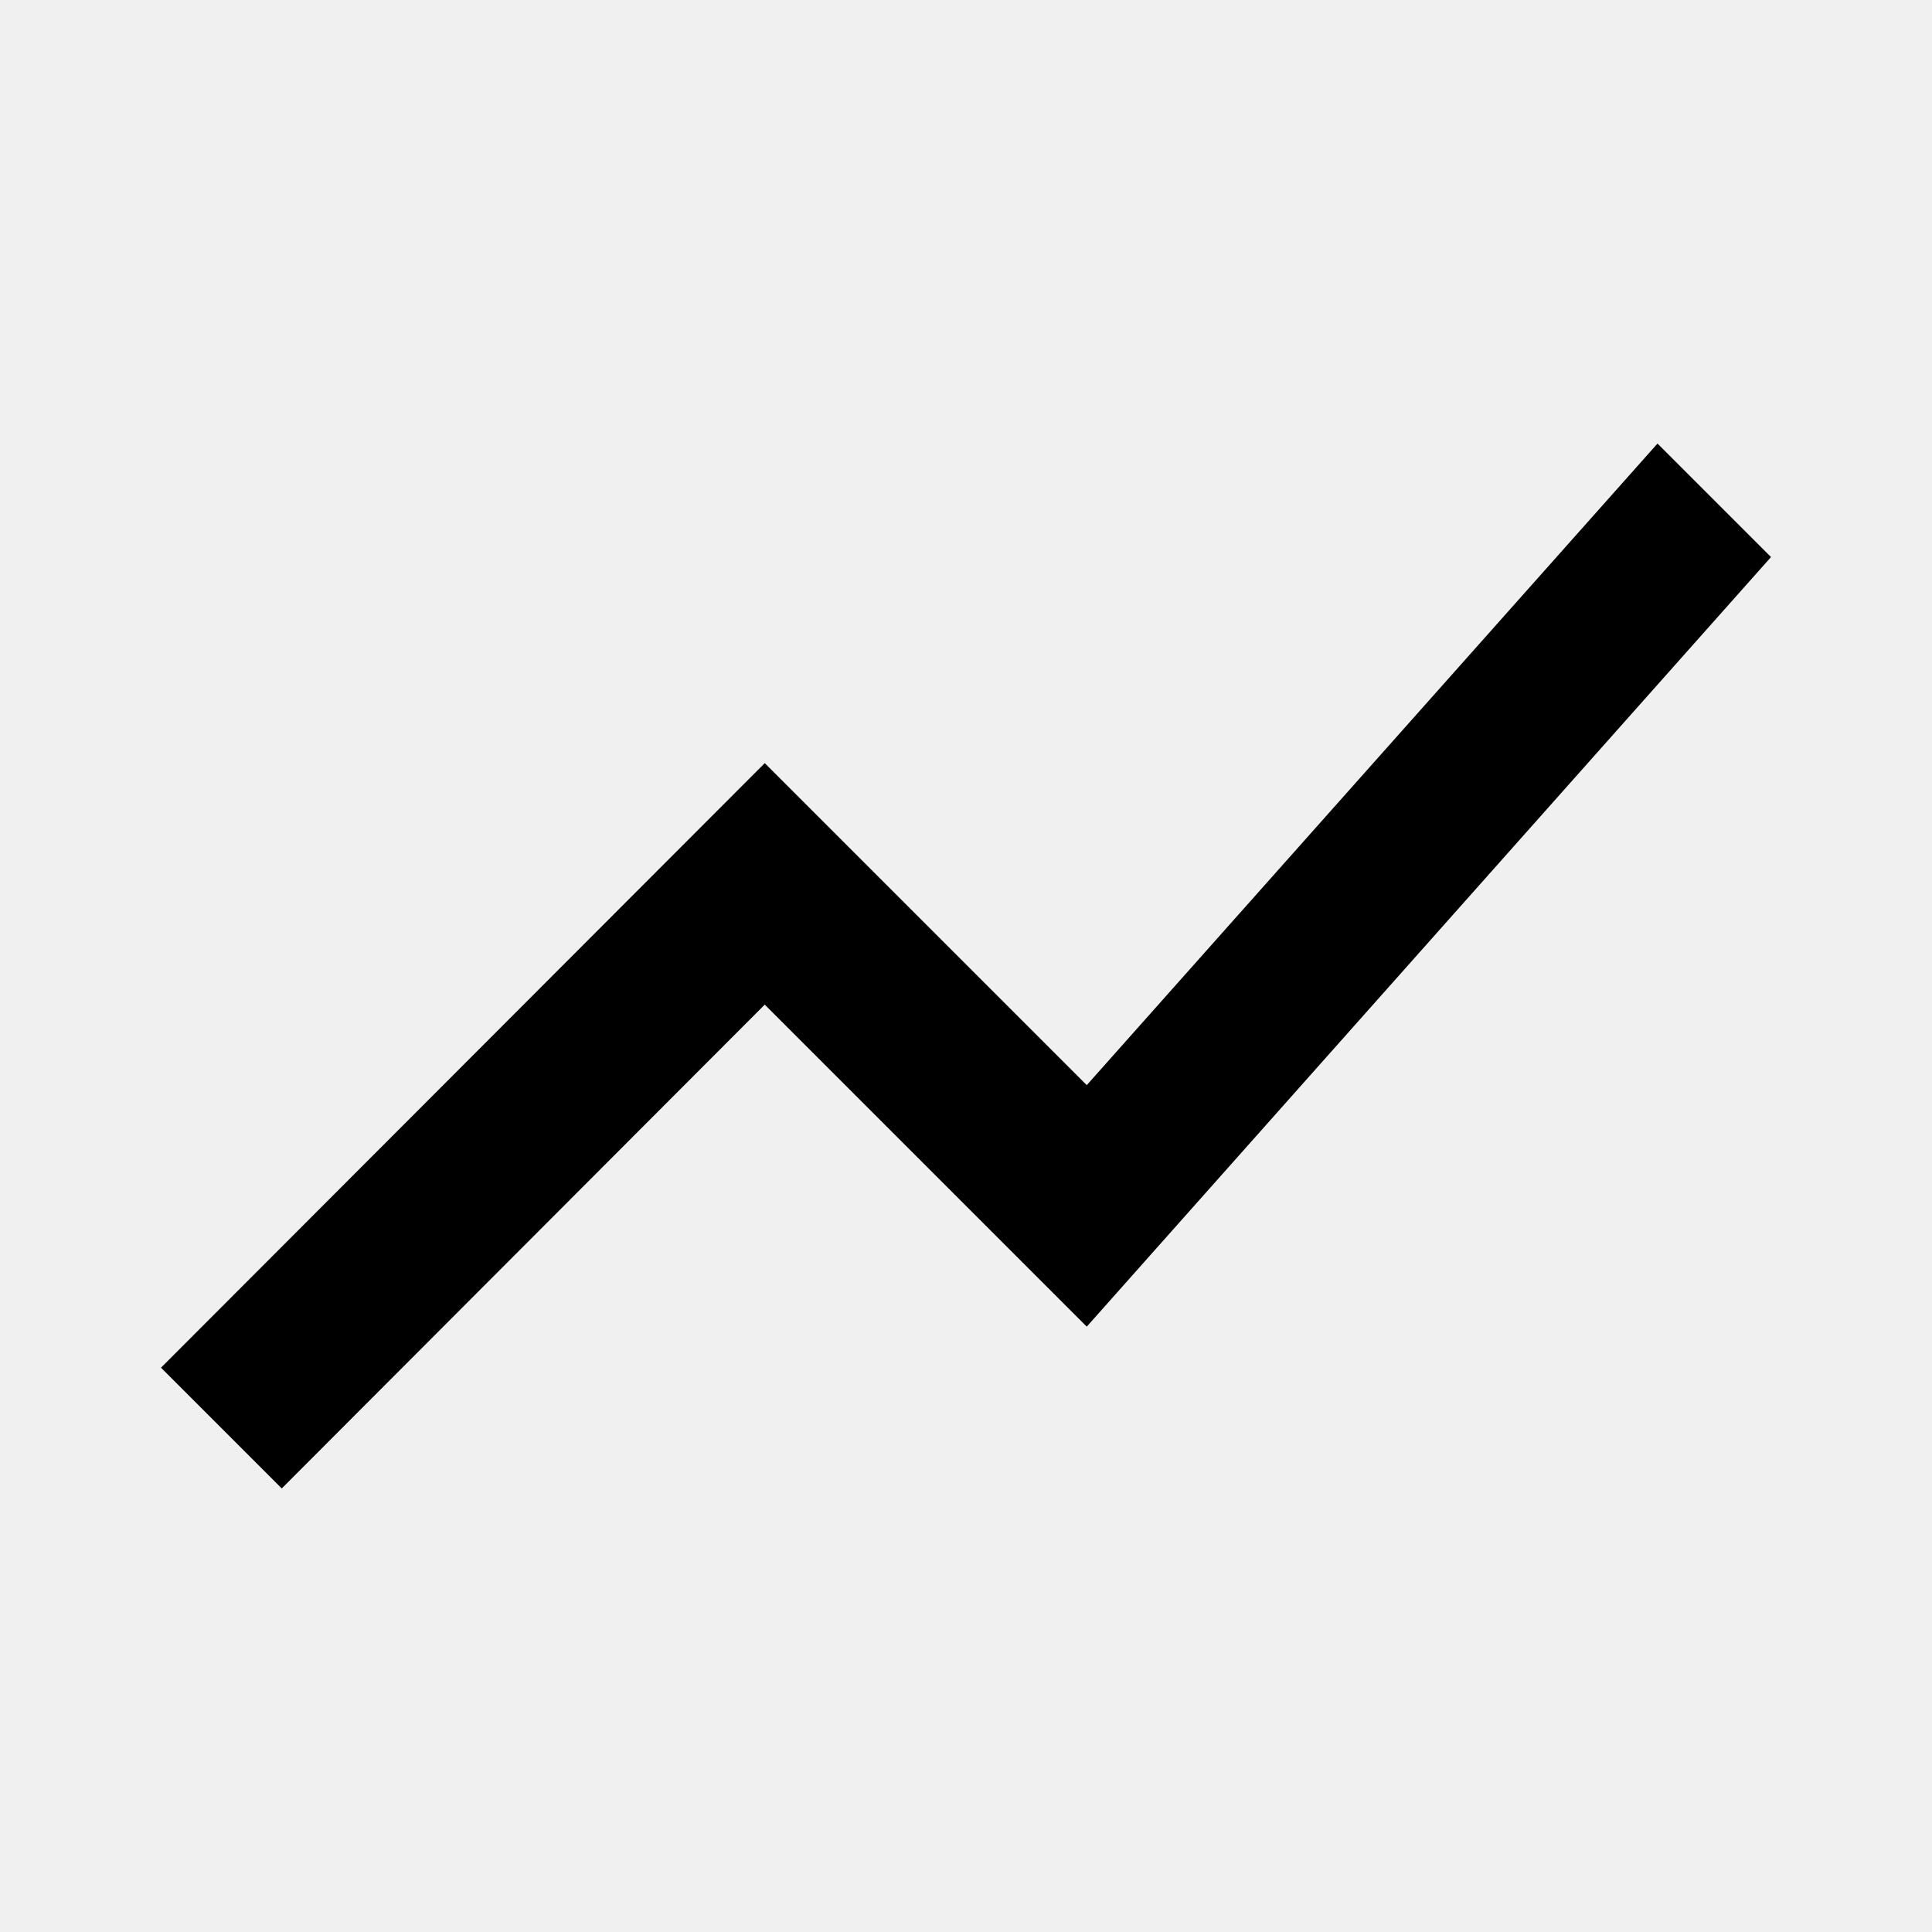
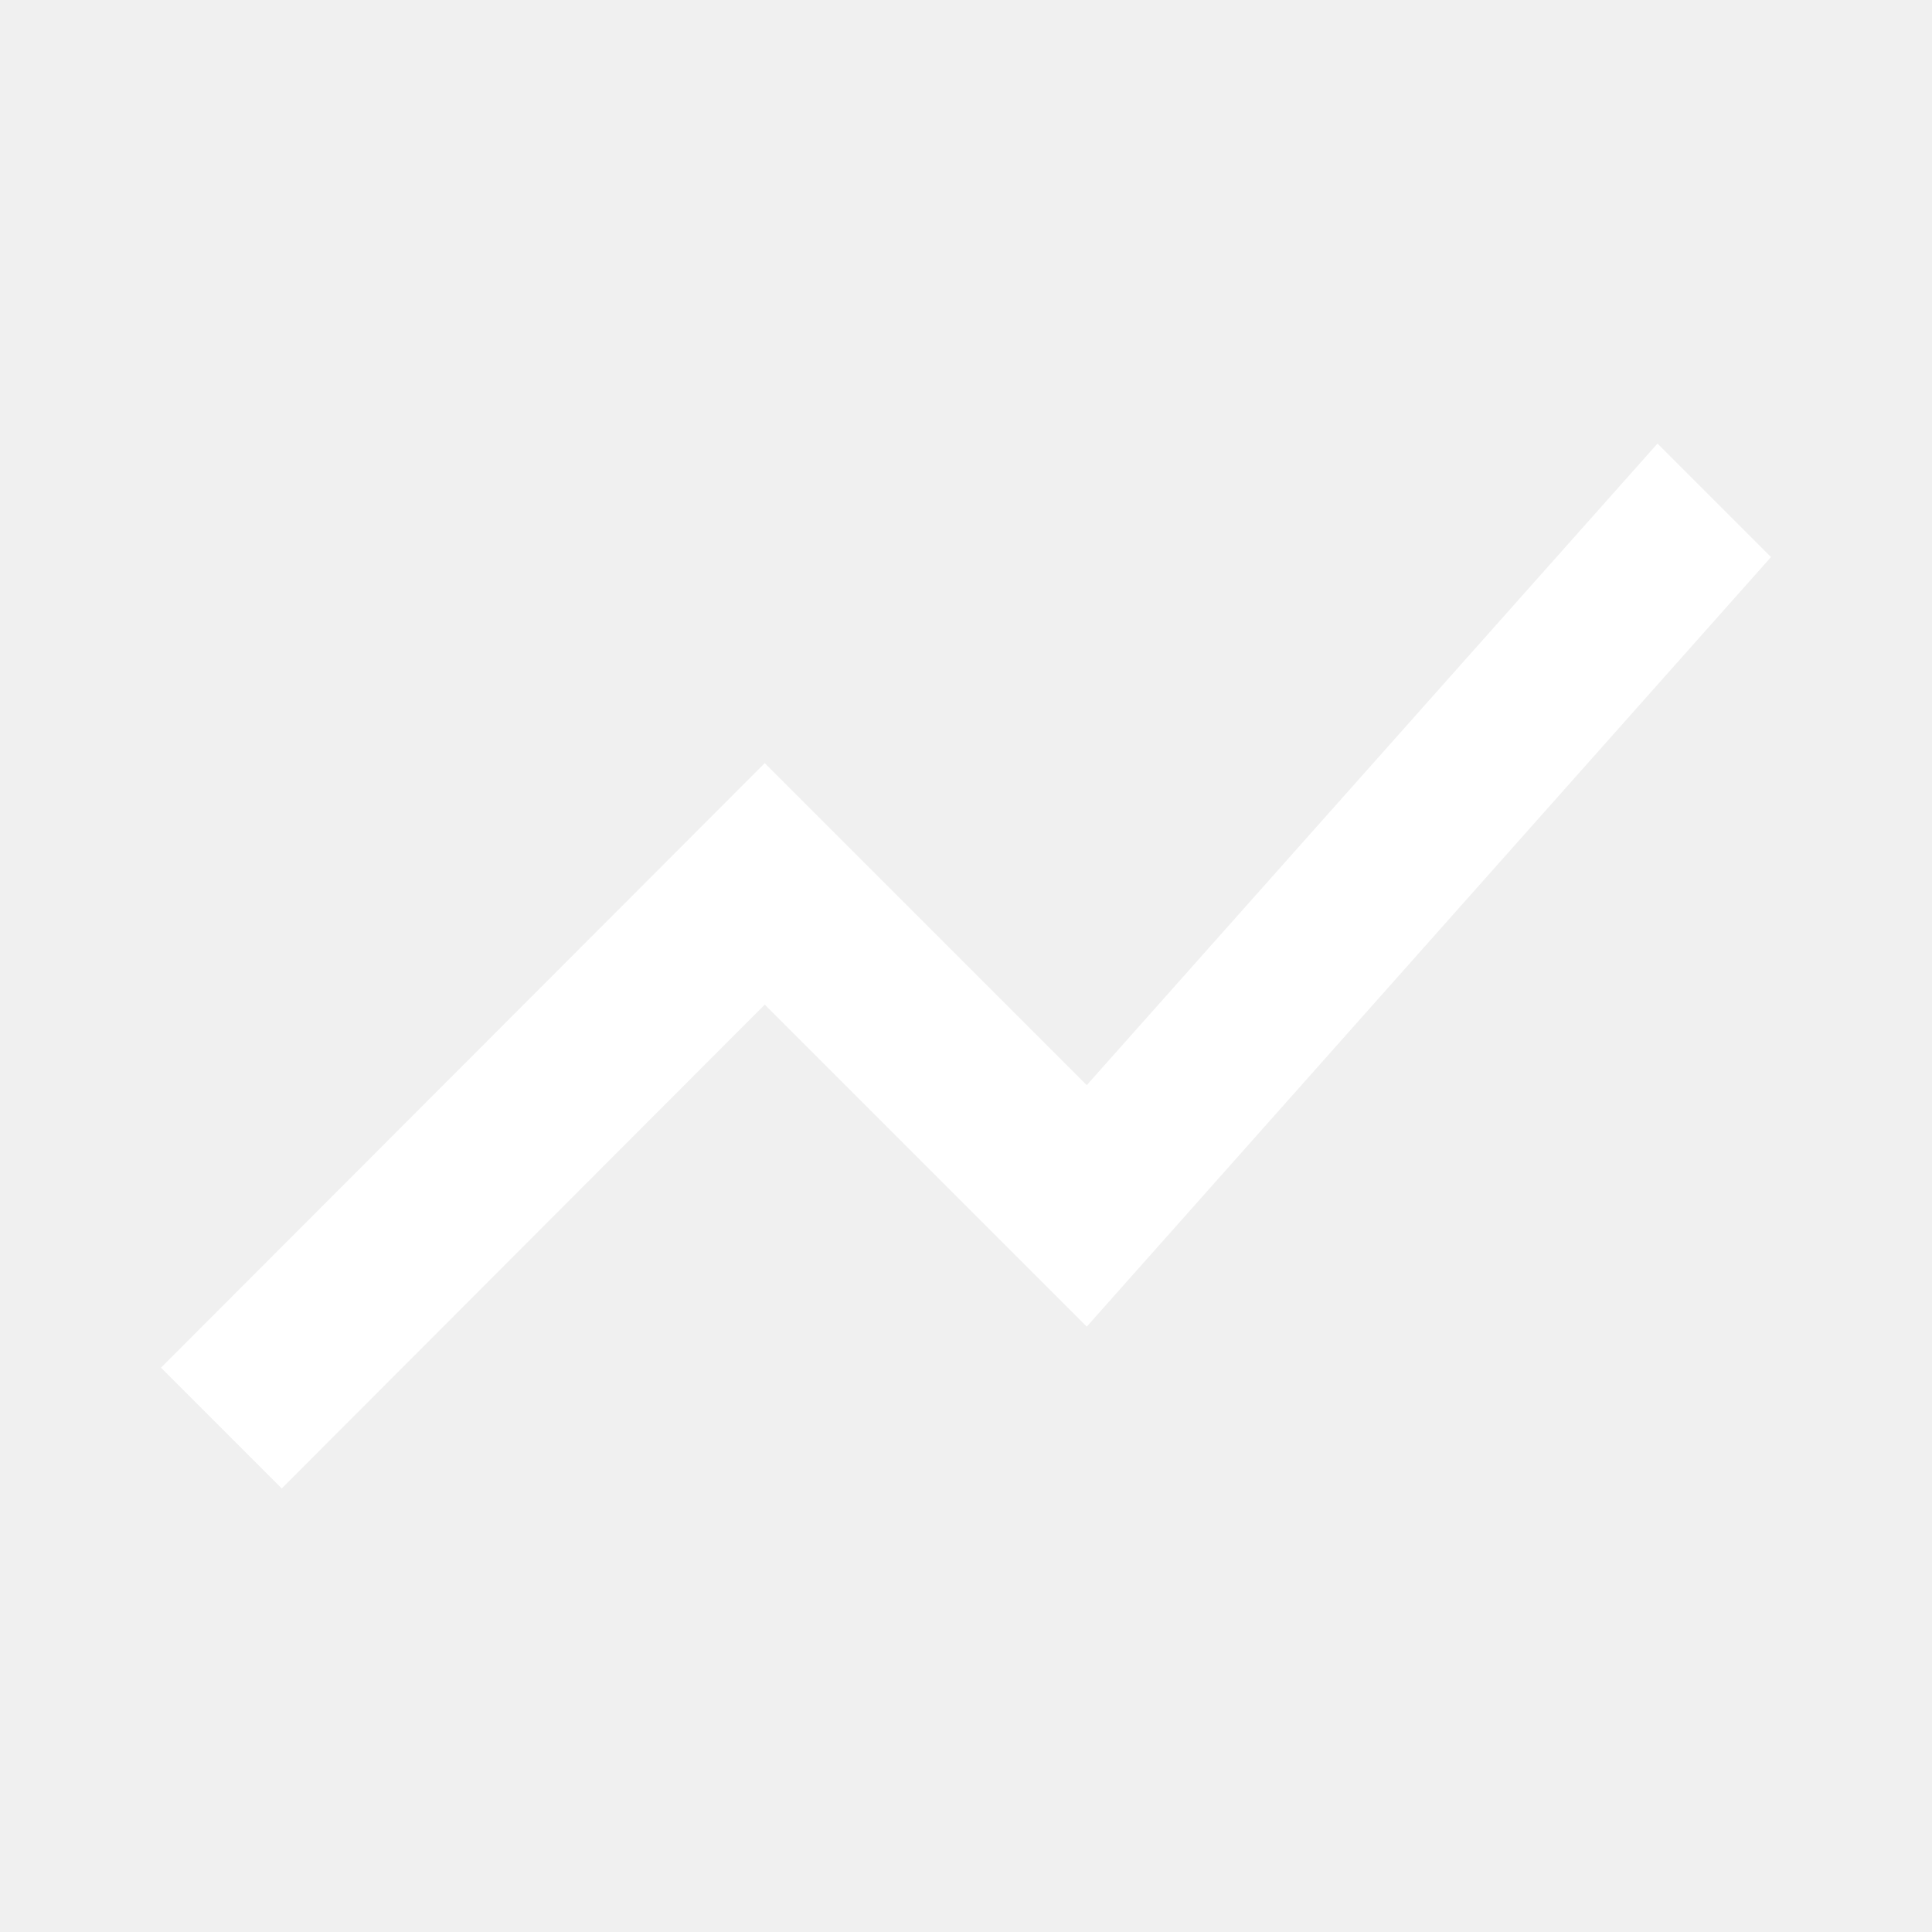
- <svg xmlns="http://www.w3.org/2000/svg" height="24" viewBox="0 0 24 24" width="24">
-   <path d="M0 0h24v24H0z" fill="none" />
-   <path d="M3.5 18.49l6-6.01 4 4L22 6.92l-1.41-1.41-7.09 7.97-4-4L2 16.99z" />
+ <svg xmlns="http://www.w3.org/2000/svg" version="1.1" id="Layer_1" x="0px" y="0px" width="24px" height="24px" viewBox="0 0 24 24" enable-background="new 0 0 24 24" xml:space="preserve">
+   <path fill="none" d="M0,0h24v24H0V0z" />
+   <path fill="#FFFFFF" d="M3.5,18.49l6-6.01l4,4L22,6.92l-1.41-1.41L13.5,13.48l-4-4L2,16.99L3.5,18.49z" />
</svg>
